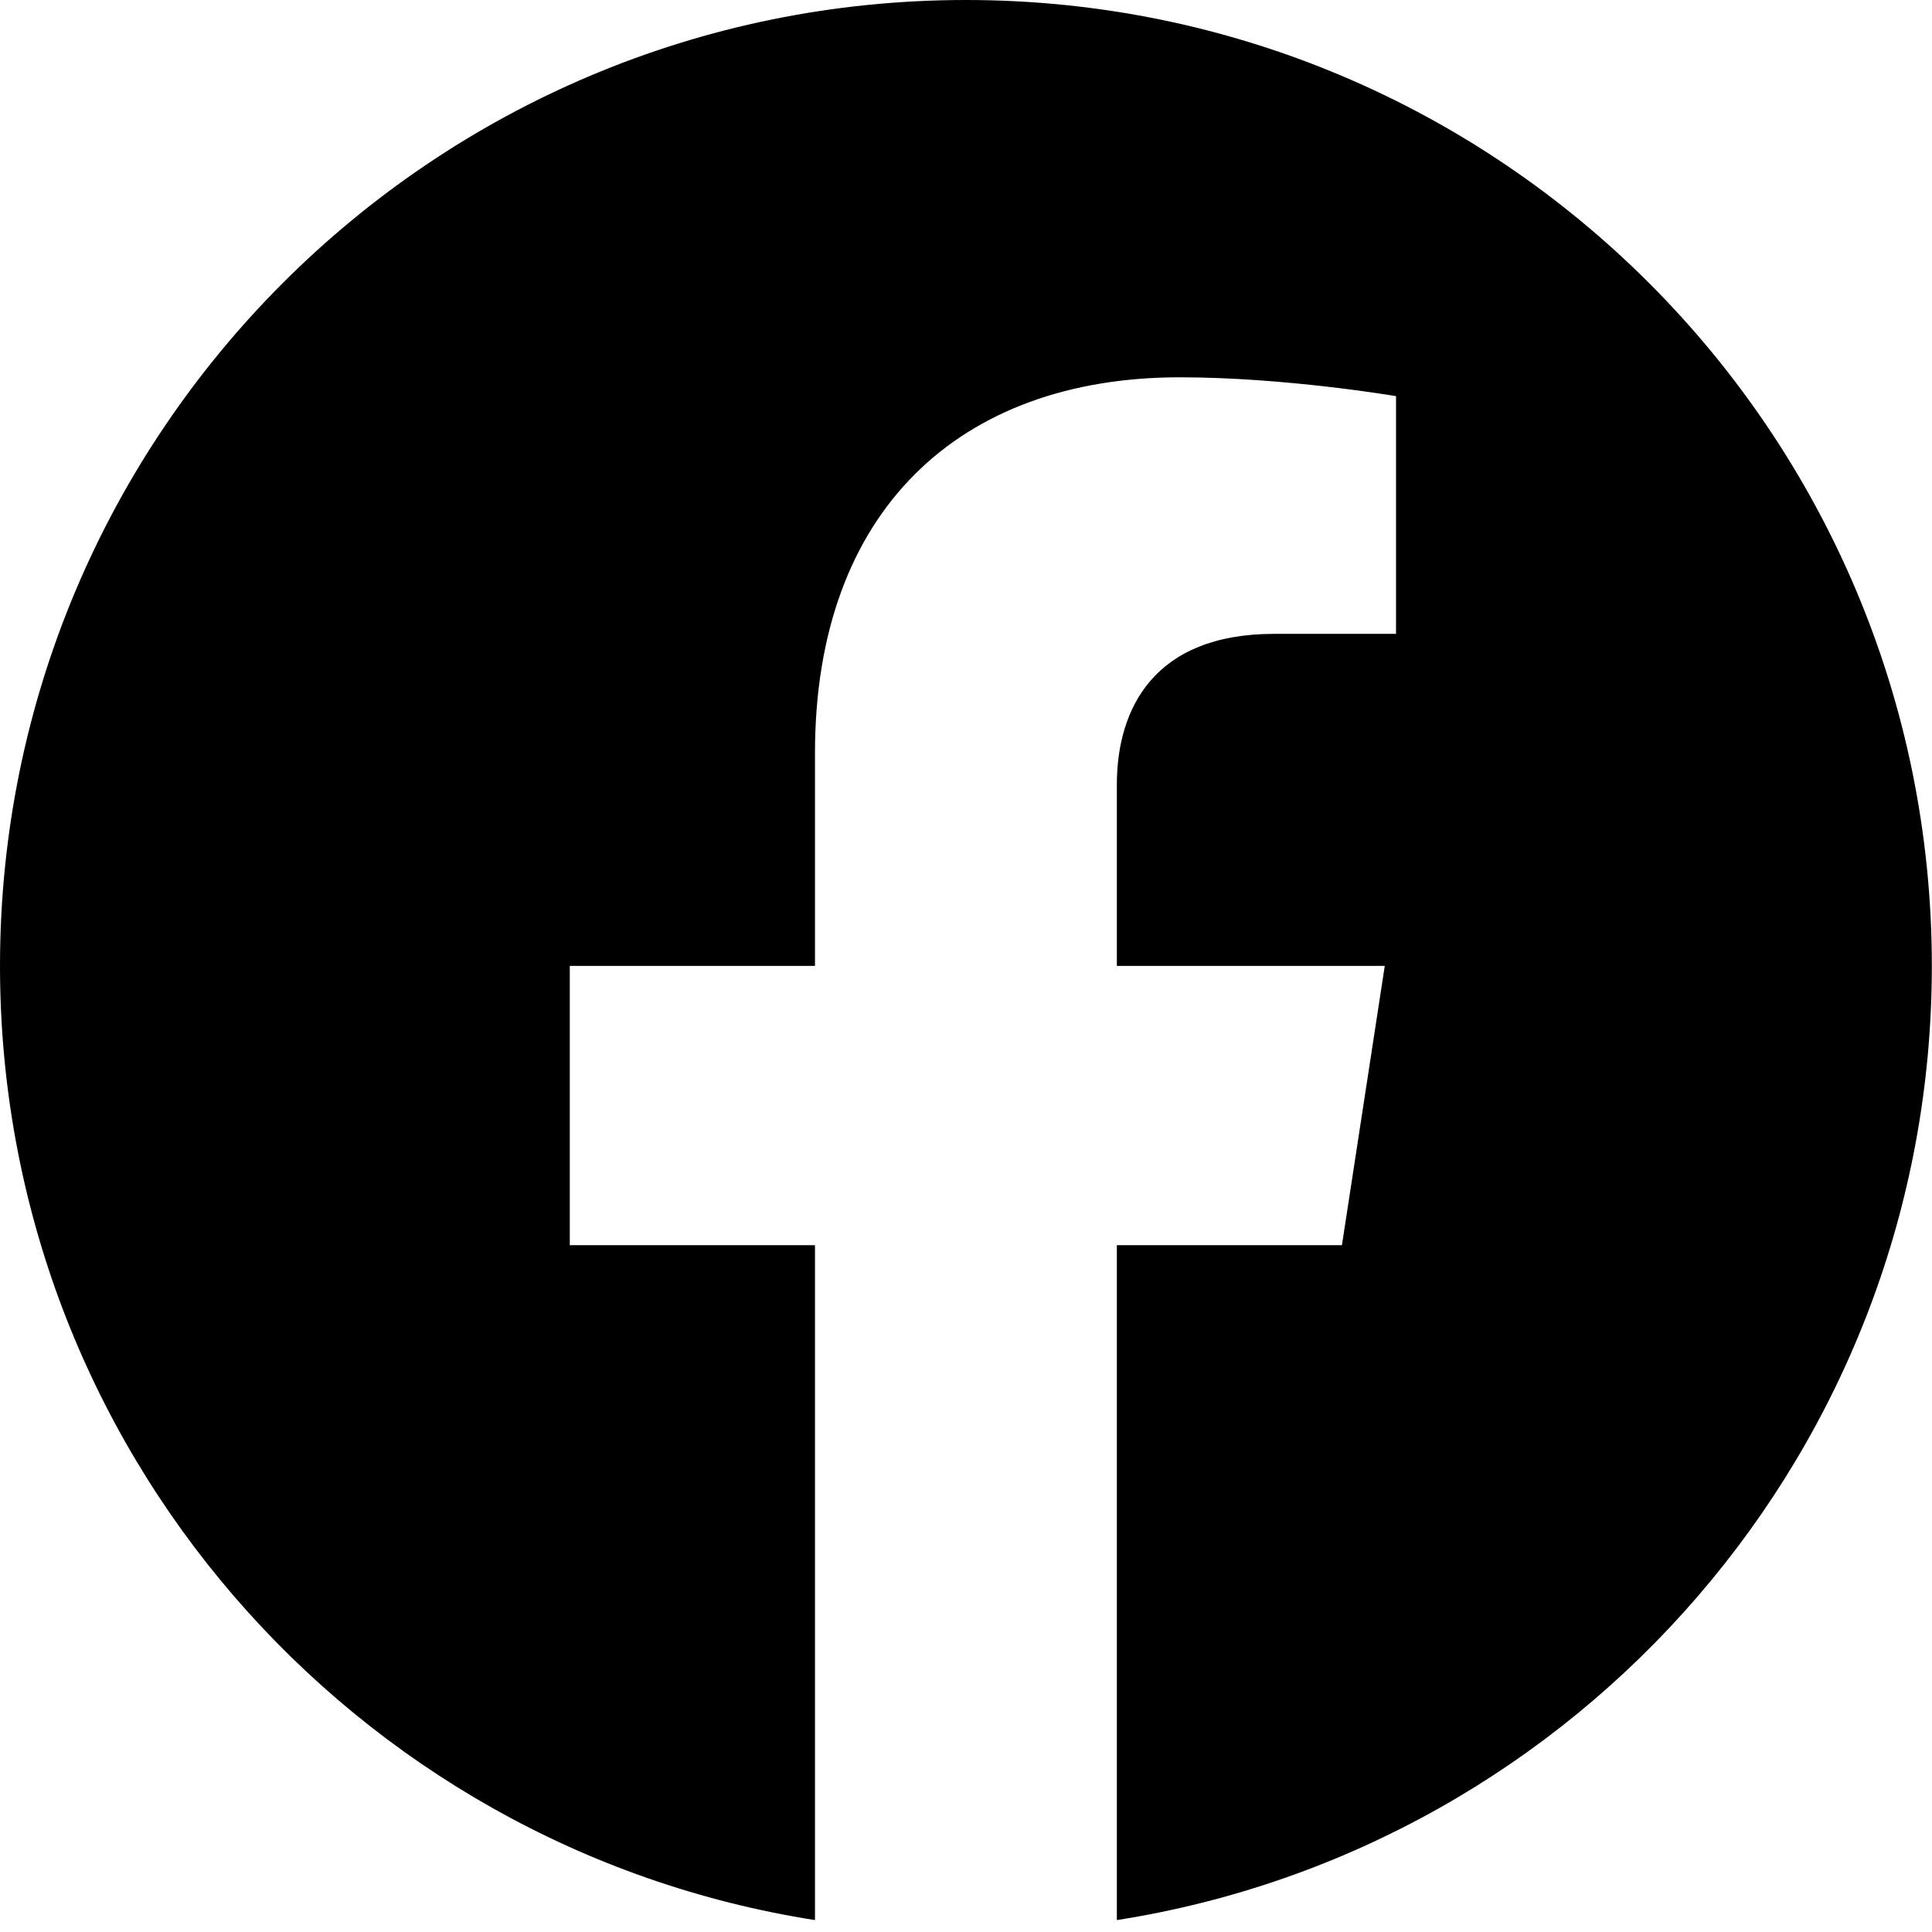
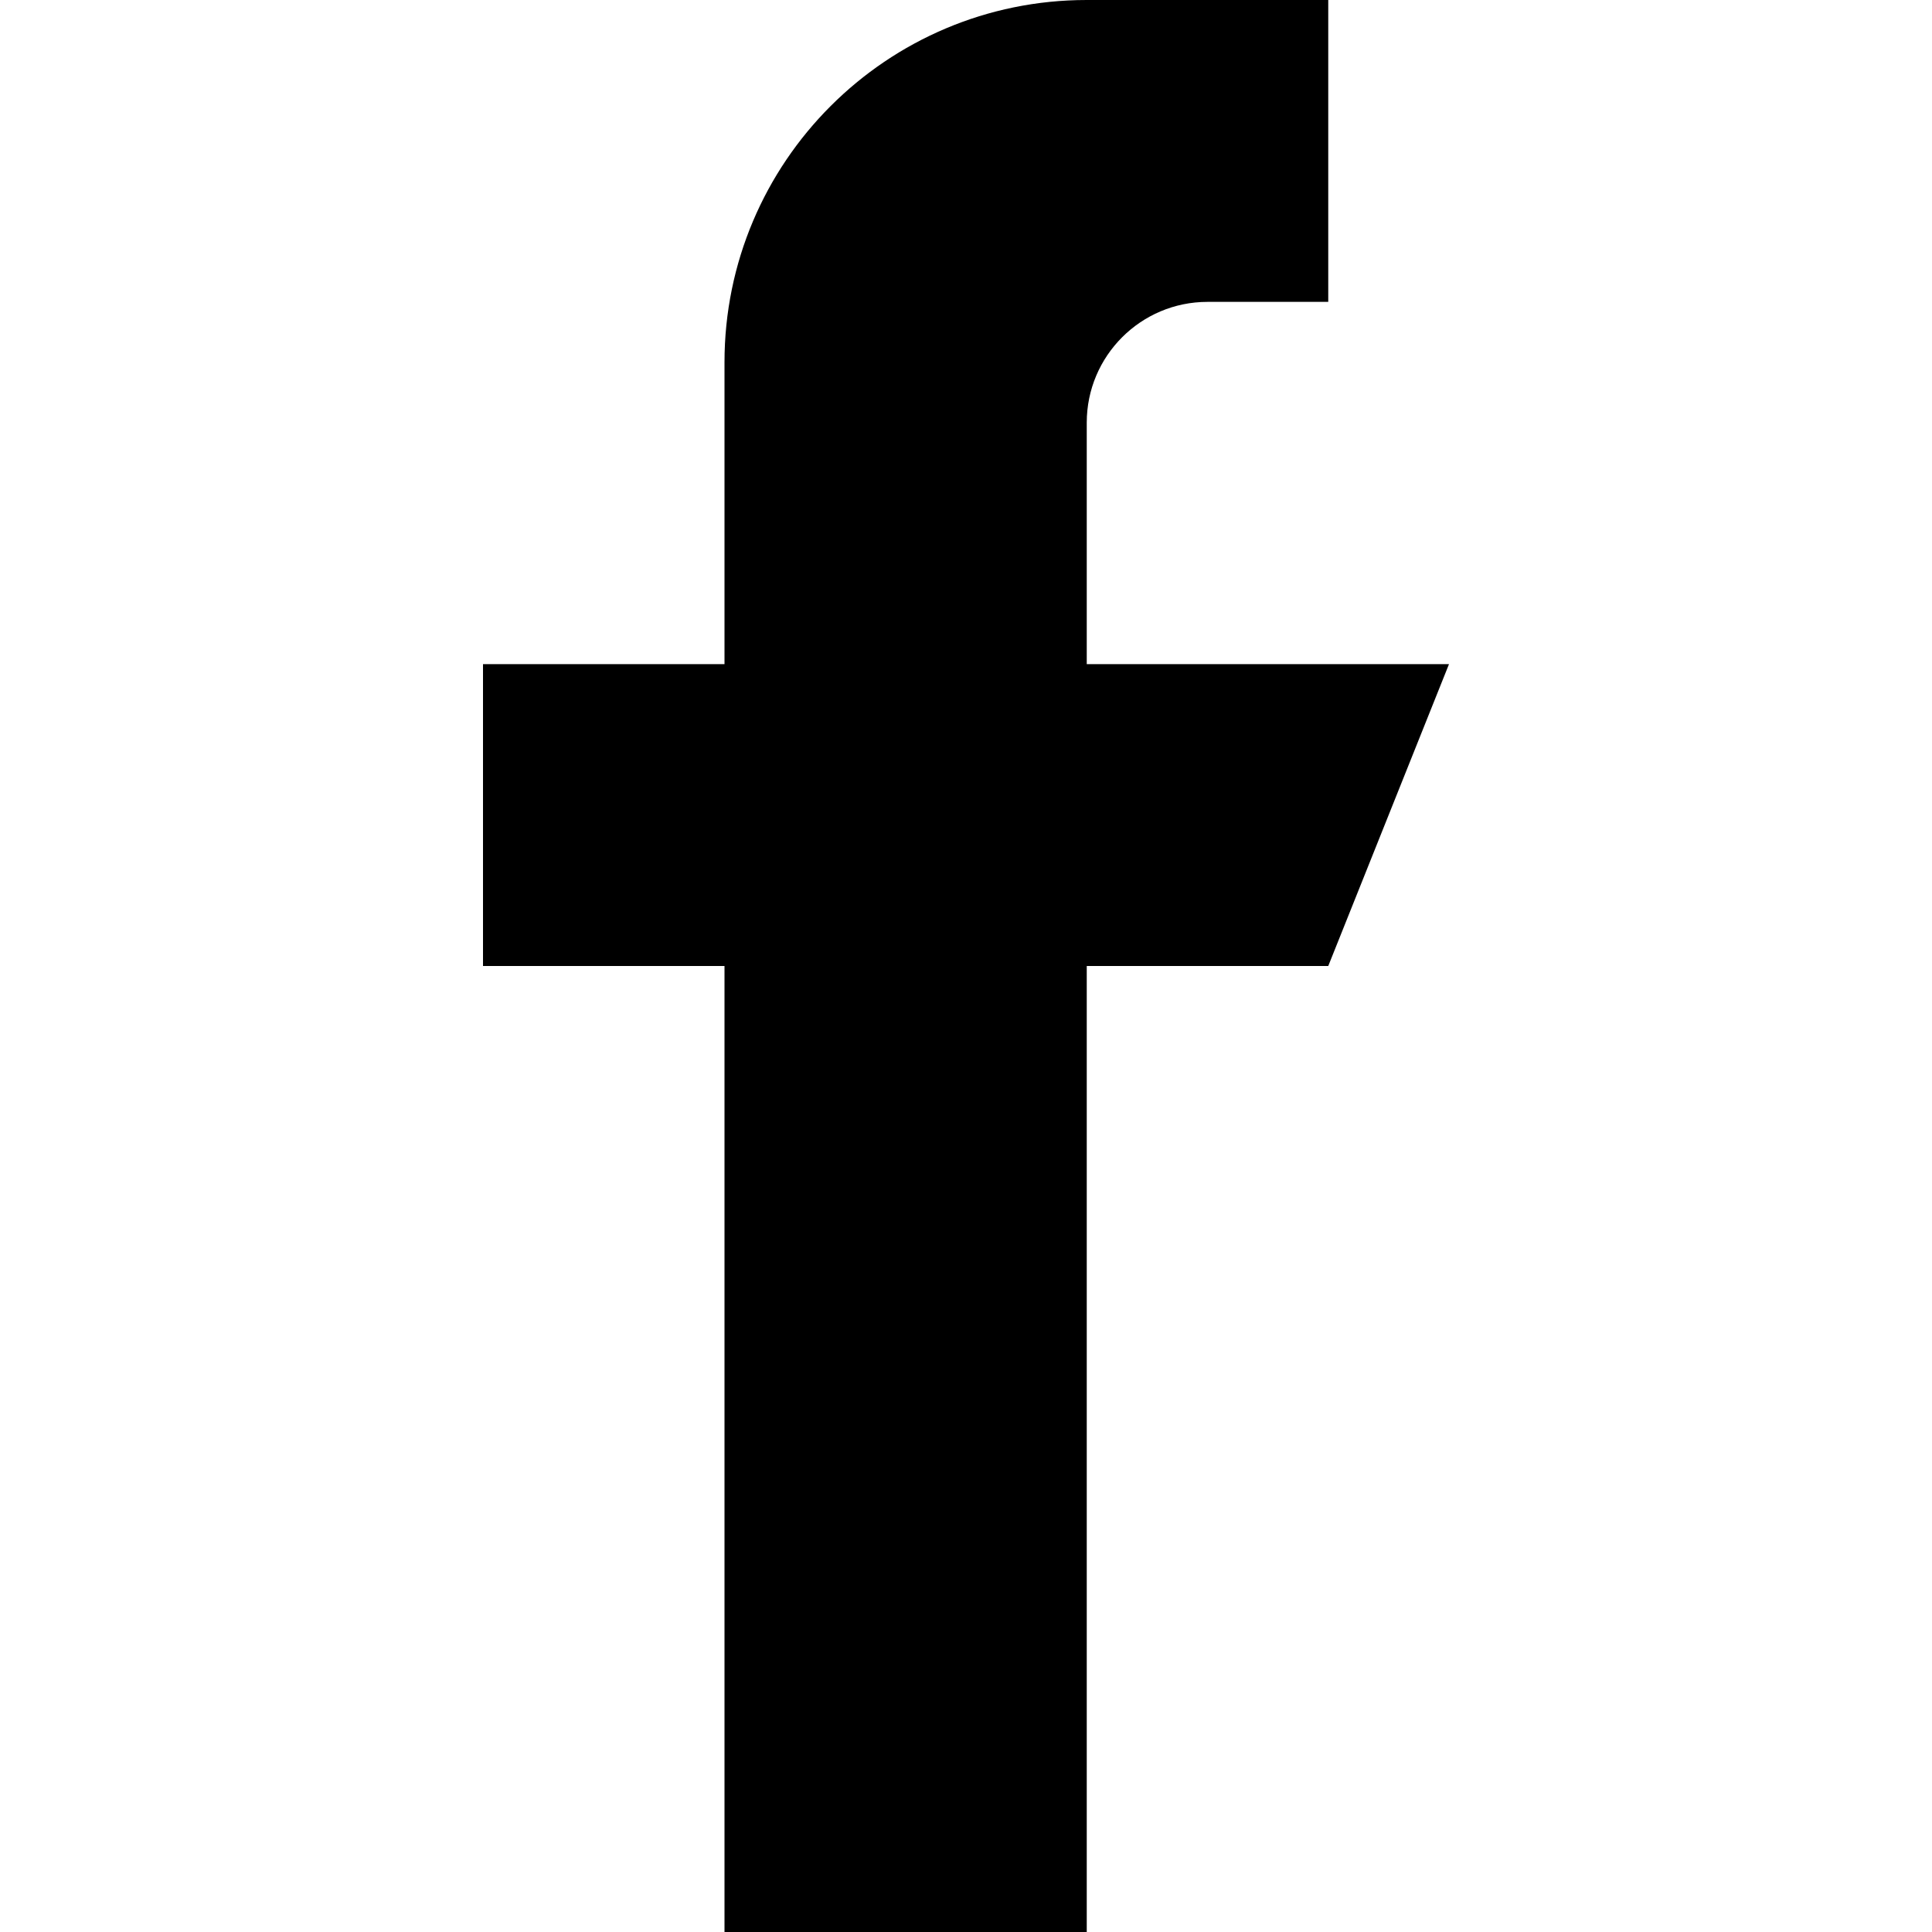
- <svg xmlns="http://www.w3.org/2000/svg" role="img" viewBox="0 0 24 24">
-   <path d="M23.998 11.999C23.998 5.372 18.626 0 11.999 0C5.372 0 0 5.372 0 11.999C0 17.988 4.388 22.952 10.124 23.852V15.468H7.078V11.999H10.124V9.356C10.124 6.348 11.916 4.687 14.656 4.687C15.969 4.687 17.342 4.921 17.342 4.921V7.874H15.829C14.339 7.874 13.874 8.799 13.874 9.748V11.999H17.202L16.67 15.468H13.874V23.852C19.61 22.952 23.998 17.988 23.998 11.999Z" />
+ <svg xmlns="http://www.w3.org/2000/svg" version="1.1" id="Capa_1" x="0px" y="0px" viewBox="0 0 512 512" style="enable-background:new 0 0 512 512;" xml:space="preserve">
+   <path d="M384,176h-96v-64c0-17.664,14.336-32,32-32h32V0h-64l0,0c-53.024,0-96,42.976-96,96v80h-64v80h64v256  h96V256h64L384,176z" />
+   <g>
+ </g>
+   <g>
+ </g>
+   <g>
+ </g>
+   <g>
+ </g>
+   <g>
+ </g>
+   <g>
+ </g>
+   <g>
+ </g>
+   <g>
+ </g>
+   <g>
+ </g>
+   <g>
+ </g>
+   <g>
+ </g>
+   <g>
+ </g>
+   <g>
+ </g>
+   <g>
+ </g>
+   <g>
+ </g>
</svg>
